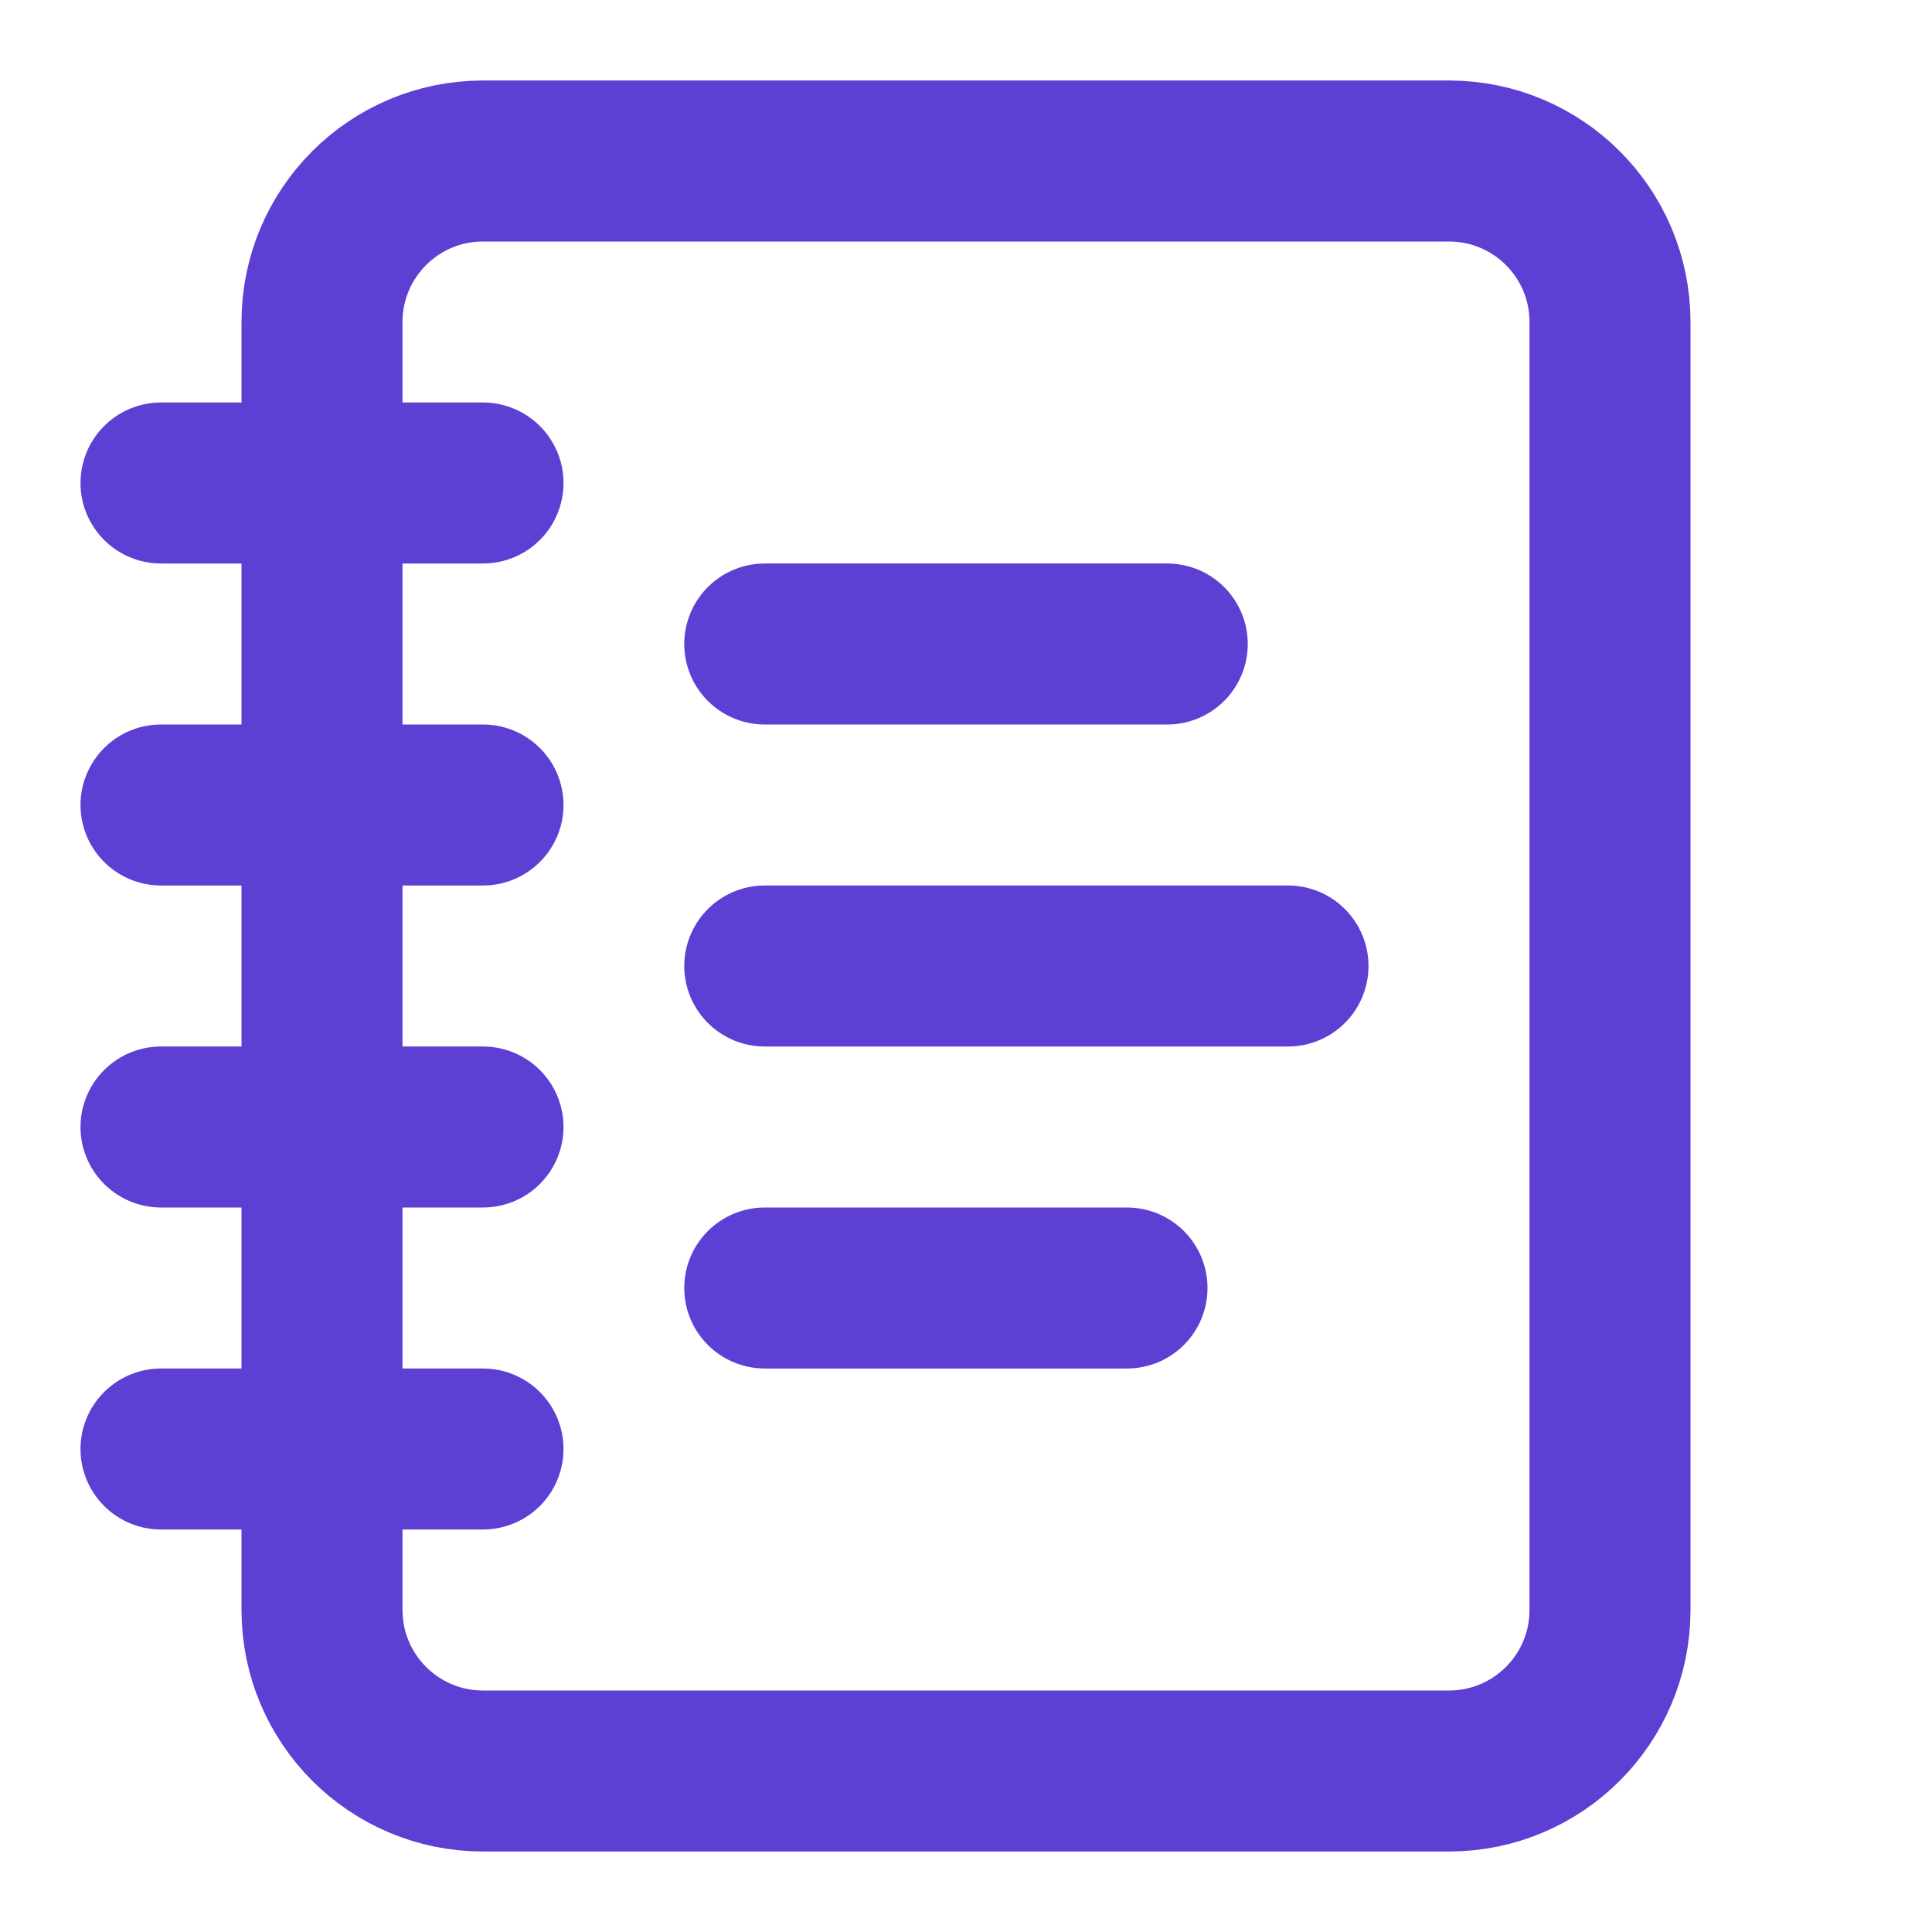
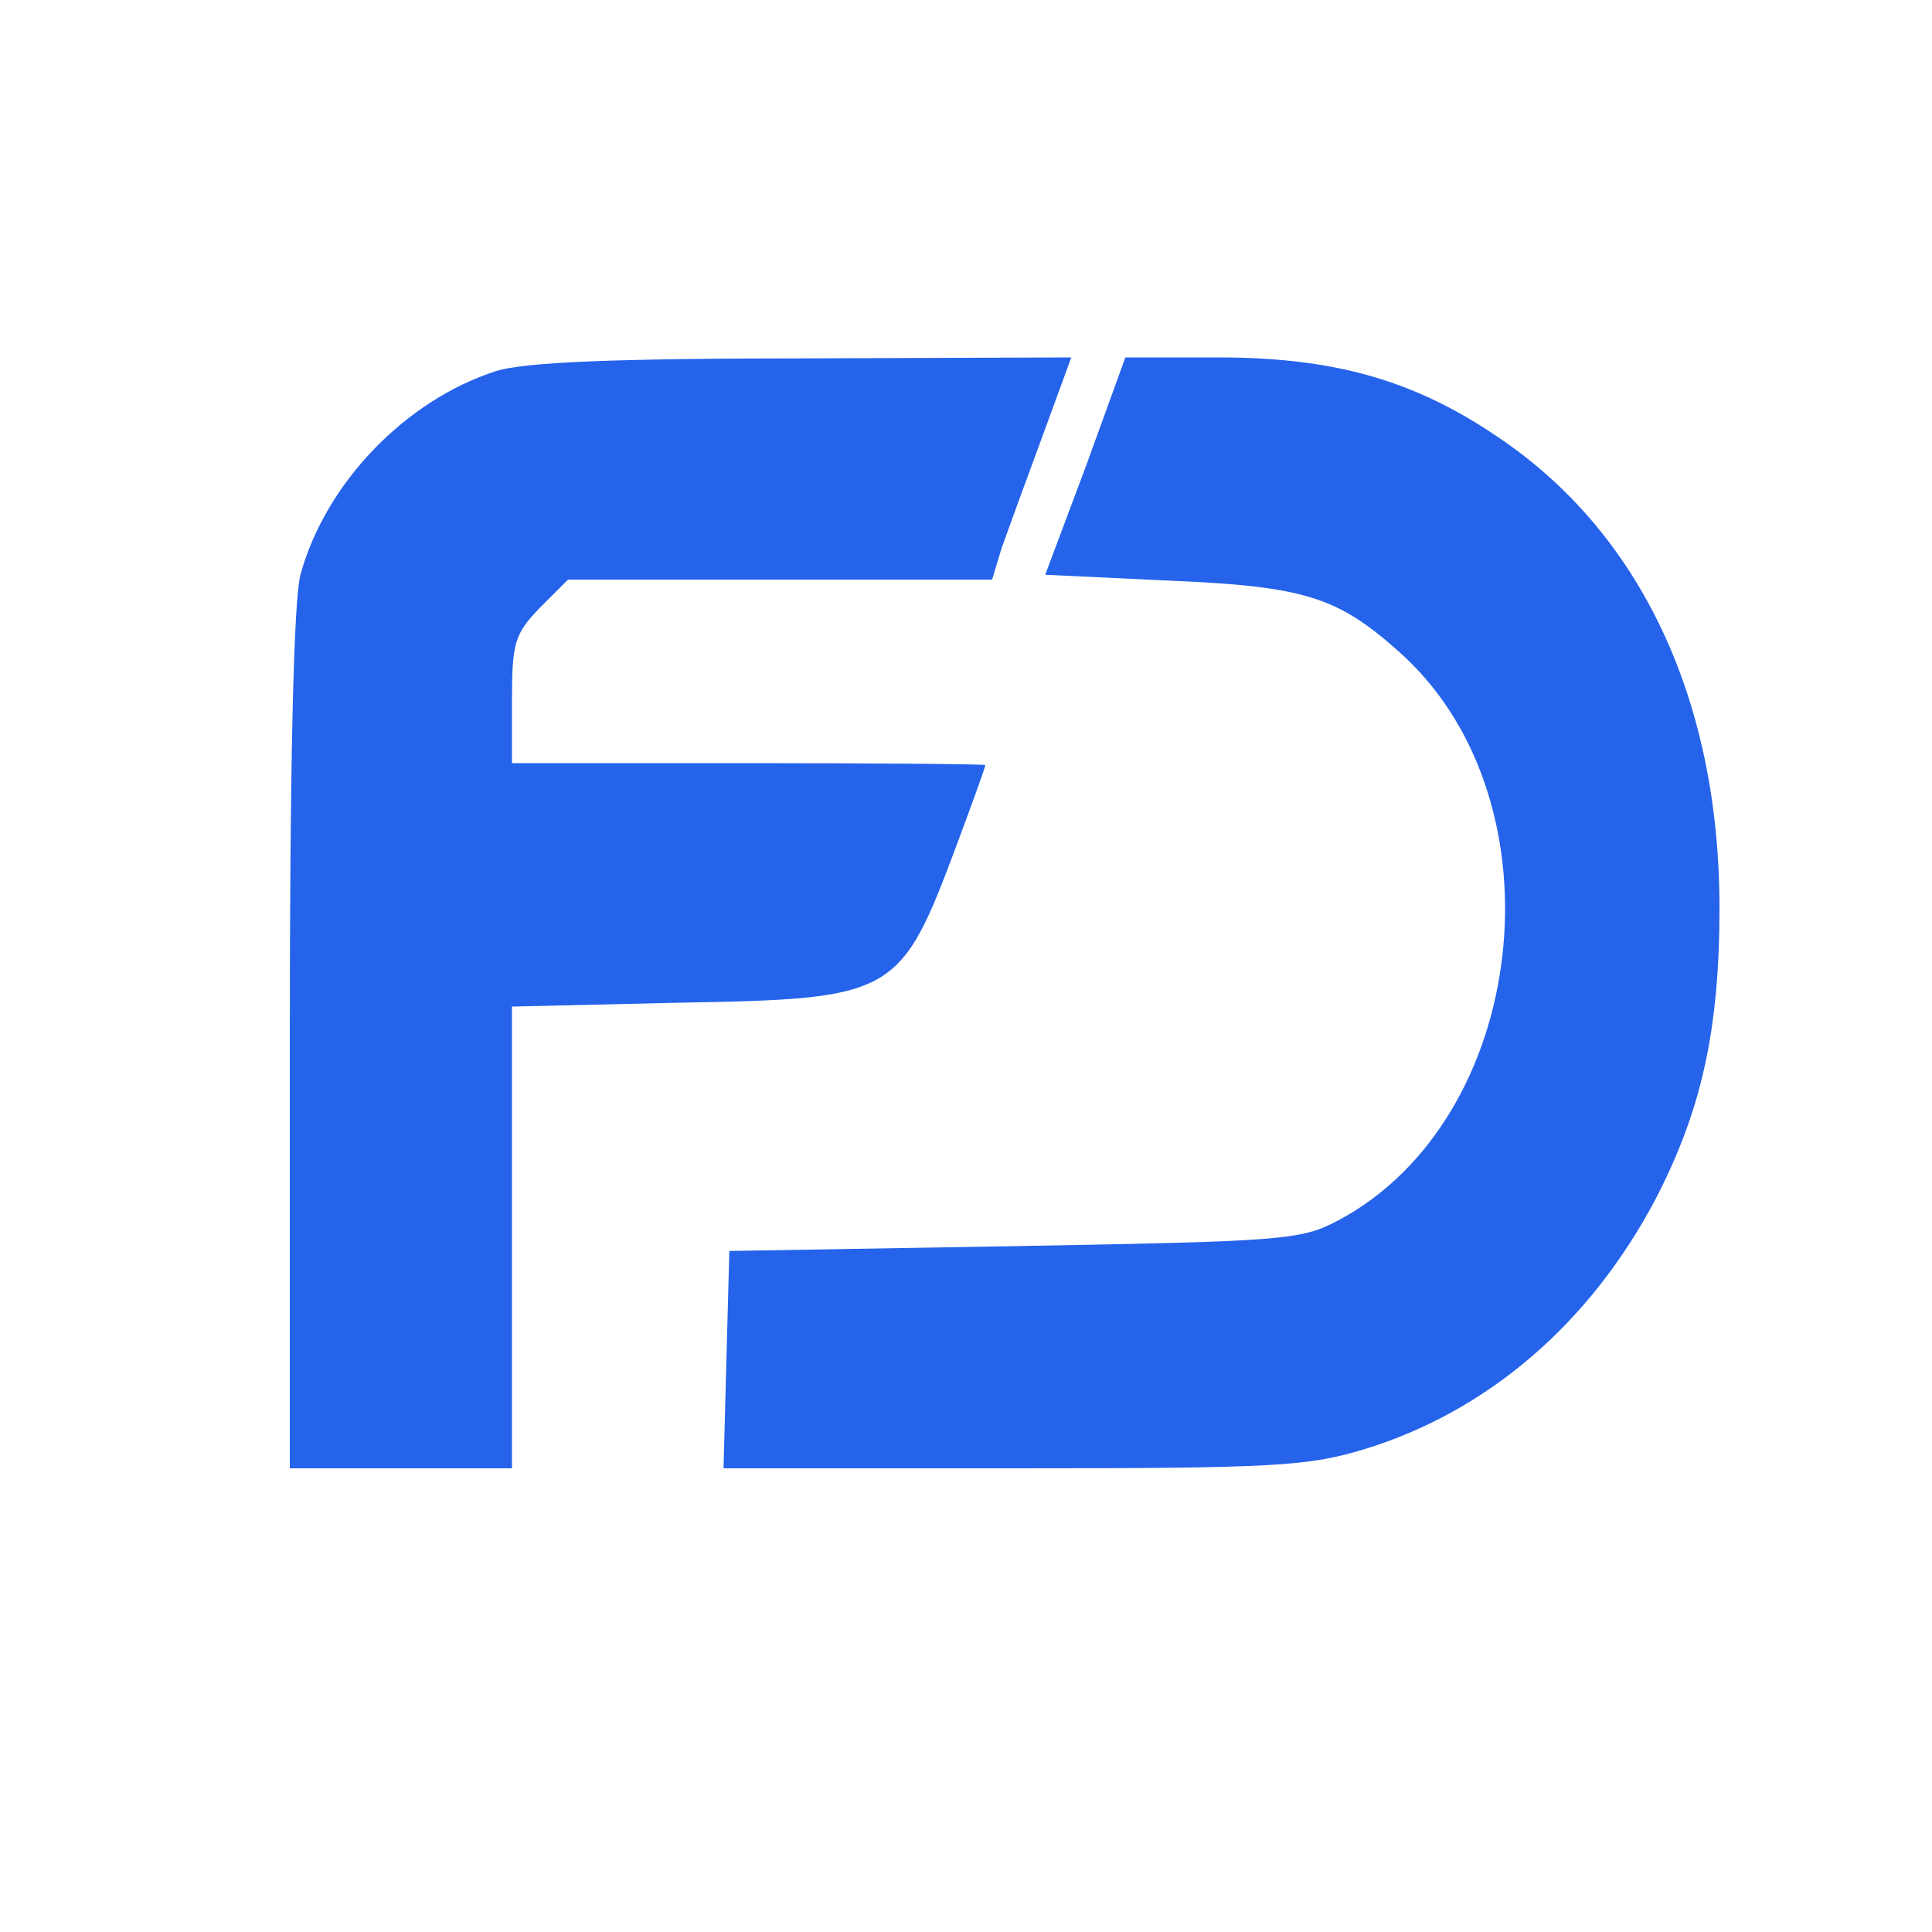
- <svg xmlns="http://www.w3.org/2000/svg" width="24" height="24" viewBox="0 0 24 24" fill="none" stroke="#5d3fd3" stroke-width="2" stroke-linecap="round" stroke-linejoin="round" class="lucide lucide-notebook-text-icon lucide-notebook-text">
-   <path d="M2 6h4" />
-   <path d="M2 10h4" />
-   <path d="M2 14h4" />
-   <path d="M2 18h4" />
-   <rect width="16" height="20" x="4" y="2" rx="2" />
-   <path d="M9.5 8h5" />
-   <path d="M9.5 12H16" />
-   <path d="M9.5 16H14" />
+ <svg xmlns="http://www.w3.org/2000/svg" version="1.0" width="200pt" height="200pt" viewBox="0 0 200 200" preserveAspectRatio="xMidYMid meet" transform="matrix(1, 0, 0, 1, 0, 0)">
+   <g transform="translate(0,200) scale(0.1,-0.1)" fill="#2563eb" stroke="none">
+     <path d="M514 1616 c-94 -30 -177 -116 -203 -211 -7 -26 -11 -196 -11 -482 l0 -443 115 0 115 0 0 239 0 239 173 4 c224 4 229 7 288 165 16 43 29 79 29 81 0 1 -110 2 -245 2 l-245 0 0 66 c0 59 3 68 29 95 l29 29 220 0 219 0 10 33 c6 17 25 69 42 115 l30 82 -277 -1 c-196 0 -289 -4 -318 -13z" fill="#2563eb" />
+     <path d="M1124 1517 l-42 -112 127 -6 c144 -6 177 -17 244 -78 166 -154 129 -479 -67 -584 -39 -21 -57 -22 -336 -27 l-295 -5 -3 -112 -3 -113 300 0 c271 0 305 2 364 20 127 39 233 130 301 259 47 91 66 174 66 301 0 216 -82 389 -230 488 -87 59 -170 82 -289 82 l-96 0 -41 -113z" fill="#2563eb" />
+   </g>
</svg>
